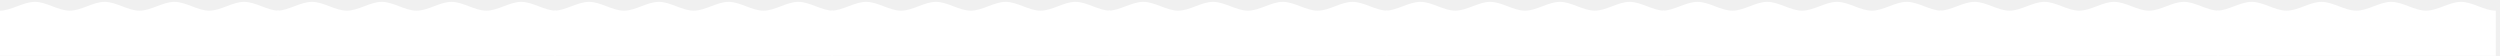
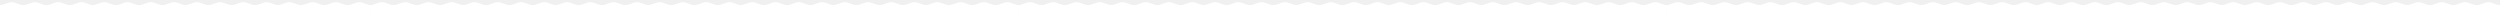
- <svg xmlns="http://www.w3.org/2000/svg" version="1.1" id="Layer_1" x="0px" y="0px" width="1344.25px" height="30px" viewBox="-144.25 0 1344.25 30" enable-background="new -144.25 0 1344.25 30" xml:space="preserve">
-   <path fill="#FFFFFF" d="M-13,1c-6.25,0-12.5,4.736-18.75,4.736S-44.25,1-50.5,1S-63,5.736-69.25,5.736S-81.75,1-88,1  s-12.5,4.736-18.75,4.736S-119.25,1-125.5,1s-12.75,4.736-18.75,4.736V30h150V5.736C-0.5,5.736-6.75,1-13,1z" />
-   <path fill="#FFFFFF" d="M136,1c-6.25,0-12.5,4.736-18.75,4.736S104.75,1,98.5,1S86,5.736,79.75,5.736S67.25,1,61,1  S48.5,5.736,42.25,5.736S29.75,1,23.5,1S10.75,5.736,4.75,5.736V30h150V5.736C148.5,5.736,142.25,1,136,1z" />
-   <path fill="#FFFFFF" d="M285,1c-6.25,0-12.5,4.736-18.75,4.736S253.75,1,247.5,1S235,5.736,228.75,5.736S216.25,1,210,1  s-12.5,4.736-18.75,4.736S178.75,1,172.5,1s-12.75,4.736-18.75,4.736V30h150V5.736C297.5,5.736,291.25,1,285,1z" />
-   <path fill="#FFFFFF" d="M434,1c-6.25,0-12.5,4.736-18.75,4.736S402.75,1,396.5,1S384,5.736,377.75,5.736S365.25,1,359,1  s-12.5,4.736-18.75,4.736S327.75,1,321.5,1s-12.75,4.736-18.75,4.736V30h150V5.736C446.5,5.736,440.25,1,434,1z" />
-   <path fill="#FFFFFF" d="M583,1c-6.25,0-12.5,4.736-18.75,4.736S551.75,1,545.5,1S533,5.736,526.75,5.736S514.25,1,508,1  s-12.5,4.736-18.75,4.736S476.75,1,470.5,1s-12.75,4.736-18.75,4.736V30h150V5.736C595.5,5.736,589.25,1,583,1z" />
-   <path fill="#FFFFFF" d="M732,1c-6.25,0-12.5,4.736-18.75,4.736S700.75,1,694.5,1S682,5.736,675.75,5.736S663.25,1,657,1  s-12.5,4.736-18.75,4.736S625.75,1,619.5,1s-12.75,4.736-18.75,4.736V30h150V5.736C744.5,5.736,738.25,1,732,1z" />
-   <path fill="#FFFFFF" d="M881,1c-6.25,0-12.5,4.736-18.75,4.736S849.75,1,843.5,1S831,5.736,824.75,5.736S812.25,1,806,1  s-12.5,4.736-18.75,4.736S774.75,1,768.5,1s-12.75,4.736-18.75,4.736V30h150V5.736C893.5,5.736,887.25,1,881,1z" />
-   <path fill="#FFFFFF" d="M1030,1c-6.25,0-12.5,4.736-18.75,4.736S998.75,1,992.5,1S980,5.736,973.75,5.736S961.25,1,955,1  s-12.5,4.736-18.75,4.736S923.75,1,917.5,1s-12.75,4.736-18.75,4.736V30h150V5.736C1042.5,5.736,1036.25,1,1030,1z" />
-   <path fill="#FFFFFF" d="M1179,1c-6.25,0-12.5,4.736-18.75,4.736S1147.75,1,1141.5,1s-12.5,4.736-18.75,4.736S1110.25,1,1104,1  s-12.5,4.736-18.75,4.736S1072.75,1,1066.5,1s-12.75,4.736-18.75,4.736V30h150V5.736C1191.5,5.736,1185.25,1,1179,1z" />
+ <svg xmlns="http://www.w3.org/2000/svg" width="4023.998" height="30" viewBox="-829 0 4023.998 30">
+   <g fill="#FFF">
+     <path d="M-697.75 3.5c-6.25 0-12.5 4.735-18.75 4.735S-729 3.5-735.25 3.5s-12.5 4.735-18.75 4.735S-766.5 3.5-772.75 3.5s-12.5 4.735-18.75 4.735S-804 3.5-810.25 3.5-823 8.235-829 8.235V32.5h150V8.235c-6.25 0-12.5-4.735-18.75-4.735z" />
+     <path d="M-548.75 3.5c-6.25 0-12.5 4.735-18.75 4.735S-580 3.5-586.25 3.5s-12.5 4.735-18.75 4.735S-617.5 3.5-623.75 3.5s-12.5 4.735-18.75 4.735S-655 3.5-661.25 3.5-674 8.235-680 8.235V32.5h150V8.235c-6.25 0-12.5-4.735-18.75-4.735z" />
+     <path d="M-399.75 3.5c-6.25 0-12.5 4.735-18.75 4.735S-431 3.5-437.25 3.5s-12.5 4.735-18.75 4.735S-468.5 3.5-474.75 3.5s-12.5 4.735-18.75 4.735S-506 3.5-512.25 3.5-525 8.235-531 8.235V32.5h150V8.235c-6.25 0-12.5-4.735-18.75-4.735z" />
+     <path d="M-250.75 3.5c-6.25 0-12.5 4.735-18.75 4.735S-282 3.5-288.25 3.5s-12.5 4.735-18.75 4.735S-319.5 3.5-325.75 3.5s-12.5 4.735-18.75 4.735S-357 3.5-363.25 3.5-376 8.235-382 8.235V32.5h150V8.235c-6.25 0-12.5-4.735-18.75-4.735z" />
+     <path d="M-101.75 3.5c-6.25 0-12.5 4.735-18.75 4.735S-133 3.5-139.25 3.5s-12.5 4.735-18.75 4.735S-170.5 3.5-176.75 3.5s-12.5 4.735-18.75 4.735S-208 3.5-214.25 3.5-227 8.235-233 8.235V32.5h150V8.235c-6.25 0-12.5-4.735-18.75-4.735z" />
+     <path d="M47.25 3.5C41 3.5 34.75 8.235 28.5 8.235S16 3.5 9.75 3.5-2.75 8.235-9 8.235-21.5 3.5-27.75 3.5s-12.5 4.735-18.75 4.735S-59 3.5-65.25 3.5-78 8.235-84 8.235V32.5H66V8.235c-6.25 0-12.5-4.735-18.75-4.735z" />
+     <path d="M196.25 3.5c-6.25 0-12.5 4.735-18.75 4.735S165 3.5 158.75 3.5 146.25 8.235 140 8.235 127.5 3.5 121.25 3.5s-12.5 4.735-18.75 4.735S90 3.5 83.75 3.5 71 8.235 65 8.235V32.5h150V8.235c-6.25 0-12.5-4.735-18.75-4.735z" />
+     <path d="M345.25 3.5c-6.25 0-12.5 4.735-18.75 4.735S314 3.5 307.75 3.5 295.25 8.235 289 8.235 276.5 3.5 270.25 3.5s-12.5 4.735-18.75 4.735S239 3.5 232.75 3.5 220 8.235 214 8.235V32.5h150V8.235c-6.25 0-12.5-4.735-18.75-4.735z" />
+     <path d="M494.25 3.5c-6.25 0-12.5 4.735-18.75 4.735S463 3.5 456.75 3.5 444.25 8.235 438 8.235 425.5 3.5 419.25 3.5s-12.5 4.735-18.75 4.735S388 3.5 381.75 3.5 369 8.235 363 8.235V32.5h150V8.235c-6.25 0-12.5-4.735-18.75-4.735z" />
+   </g>
+   <g fill="#FFF">
+     <path d="M643.25 3.5c-6.25 0-12.5 4.735-18.75 4.735S612 3.5 605.75 3.5 593.25 8.235 587 8.235 574.5 3.5 568.25 3.5s-12.5 4.735-18.75 4.735S537 3.5 530.75 3.5 518 8.235 512 8.235V32.5h150V8.235c-6.25 0-12.5-4.735-18.75-4.735z" />
+     <path d="M792.25 3.5c-6.25 0-12.5 4.735-18.75 4.735S761 3.5 754.75 3.5 742.25 8.235 736 8.235 723.5 3.5 717.25 3.5s-12.5 4.735-18.75 4.735S686 3.5 679.75 3.5 667 8.235 661 8.235V32.5h150V8.235c-6.25 0-12.5-4.735-18.75-4.735z" />
+     <path d="M941.25 3.5c-6.25 0-12.5 4.735-18.75 4.735S910 3.5 903.75 3.5 891.25 8.235 885 8.235 872.5 3.5 866.25 3.5s-12.5 4.735-18.75 4.735S835 3.5 828.75 3.5 816 8.235 810 8.235V32.5h150V8.235c-6.25 0-12.5-4.735-18.75-4.735z" />
+     <path d="M1090.25 3.5c-6.25 0-12.5 4.735-18.75 4.735S1059 3.5 1052.75 3.5s-12.5 4.735-18.75 4.735-12.5-4.735-18.75-4.735-12.5 4.735-18.75 4.735S984 3.5 977.75 3.5 965 8.235 959 8.235V32.5h150V8.235c-6.25 0-12.5-4.735-18.75-4.735z" />
+     <path d="M1239.25 3.5c-6.25 0-12.5 4.735-18.75 4.735S1208 3.5 1201.75 3.5s-12.5 4.735-18.75 4.735-12.5-4.735-18.75-4.735-12.5 4.735-18.75 4.735S1133 3.5 1126.75 3.5 1114 8.235 1108 8.235V32.5h150V8.235c-6.25 0-12.5-4.735-18.75-4.735z" />
+     <path d="M1388.25 3.5c-6.25 0-12.5 4.735-18.75 4.735S1357 3.5 1350.75 3.5s-12.5 4.735-18.75 4.735-12.5-4.735-18.75-4.735-12.5 4.735-18.75 4.735S1282 3.5 1275.75 3.5 1263 8.235 1257 8.235V32.5h150V8.235c-6.25 0-12.5-4.735-18.75-4.735z" />
+     <path d="M1537.25 3.5c-6.25 0-12.5 4.735-18.75 4.735S1506 3.5 1499.75 3.5s-12.5 4.735-18.75 4.735-12.5-4.735-18.75-4.735-12.5 4.735-18.75 4.735S1431 3.5 1424.75 3.5 1412 8.235 1406 8.235V32.5h150V8.235c-6.25 0-12.5-4.735-18.75-4.735z" />
+     <path d="M1686.25 3.5c-6.25 0-12.5 4.735-18.75 4.735S1655 3.5 1648.75 3.5s-12.5 4.735-18.75 4.735-12.5-4.735-18.75-4.735-12.5 4.735-18.75 4.735S1580 3.5 1573.75 3.5 1561 8.235 1555 8.235V32.5h150V8.235c-6.25 0-12.5-4.735-18.75-4.735z" />
+     <path d="M1835.25 3.5c-6.25 0-12.5 4.735-18.75 4.735S1804 3.5 1797.75 3.5s-12.5 4.735-18.75 4.735-12.5-4.735-18.75-4.735-12.5 4.735-18.75 4.735S1729 3.5 1722.75 3.5 1710 8.235 1704 8.235V32.5h150V8.235c-6.25 0-12.5-4.735-18.75-4.735z" />
+   </g>
+   <g fill="#FFF">
+     <path d="M1984.25 3.5c-6.25 0-12.5 4.735-18.75 4.735S1953 3.5 1946.75 3.5s-12.5 4.735-18.75 4.735-12.5-4.735-18.75-4.735-12.5 4.735-18.75 4.735S1878 3.5 1871.75 3.5 1859 8.235 1853 8.235V32.5h150V8.235c-6.25 0-12.5-4.735-18.75-4.735z" />
+     <path d="M2133.248 3.5c-6.25 0-12.5 4.735-18.75 4.735s-12.5-4.735-18.75-4.735-12.5 4.735-18.75 4.735-12.5-4.735-18.75-4.735-12.5 4.735-18.75 4.735-12.5-4.735-18.75-4.735S2008 8.235 2002 8.235V32.5h150V8.235c-6.25 0-12.5-4.735-18.75-4.735z" />
+     <path d="M2282.248 3.5c-6.25 0-12.5 4.735-18.75 4.735s-12.5-4.735-18.75-4.735-12.5 4.735-18.75 4.735-12.5-4.735-18.75-4.735-12.5 4.735-18.75 4.735-12.5-4.735-18.75-4.735-12.75 4.735-18.75 4.735V32.5h150V8.235c-6.25 0-12.5-4.735-18.75-4.735z" />
+     <path d="M2431.248 3.5c-6.25 0-12.5 4.735-18.75 4.735s-12.5-4.735-18.75-4.735-12.5 4.735-18.75 4.735-12.5-4.735-18.75-4.735-12.5 4.735-18.75 4.735-12.5-4.735-18.75-4.735-12.75 4.735-18.75 4.735V32.5h150V8.235c-6.25 0-12.5-4.735-18.75-4.735z" />
+     <path d="M2580.248 3.5c-6.25 0-12.5 4.735-18.75 4.735s-12.5-4.735-18.75-4.735-12.5 4.735-18.75 4.735-12.5-4.735-18.75-4.735-12.5 4.735-18.75 4.735-12.5-4.735-18.75-4.735-12.75 4.735-18.75 4.735V32.5h150V8.235c-6.25 0-12.5-4.735-18.75-4.735z" />
+     <path d="M2729.248 3.5c-6.25 0-12.5 4.735-18.75 4.735s-12.5-4.735-18.75-4.735-12.5 4.735-18.75 4.735-12.5-4.735-18.75-4.735-12.5 4.735-18.75 4.735-12.5-4.735-18.75-4.735-12.75 4.735-18.75 4.735V32.5h150V8.235c-6.25 0-12.5-4.735-18.75-4.735z" />
+     <path d="M2878.248 3.5c-6.25 0-12.5 4.735-18.75 4.735s-12.5-4.735-18.75-4.735-12.5 4.735-18.75 4.735-12.5-4.735-18.75-4.735-12.5 4.735-18.75 4.735-12.5-4.735-18.75-4.735-12.75 4.735-18.75 4.735V32.5h150V8.235c-6.25 0-12.5-4.735-18.75-4.735z" />
+     <path d="M3027.248 3.5c-6.25 0-12.5 4.735-18.75 4.735s-12.5-4.735-18.75-4.735-12.5 4.735-18.75 4.735-12.5-4.735-18.75-4.735-12.5 4.735-18.75 4.735-12.5-4.735-18.75-4.735-12.75 4.735-18.75 4.735V32.5h150V8.235c-6.25 0-12.5-4.735-18.75-4.735z" />
+     <path d="M3176.248 3.5c-6.25 0-12.5 4.735-18.75 4.735s-12.5-4.735-18.75-4.735-12.5 4.735-18.75 4.735-12.5-4.735-18.75-4.735-12.5 4.735-18.75 4.735-12.5-4.735-18.75-4.735-12.75 4.735-18.75 4.735V32.5h150V8.235c-6.25 0-12.5-4.735-18.75-4.735z" />
+   </g>
</svg>
